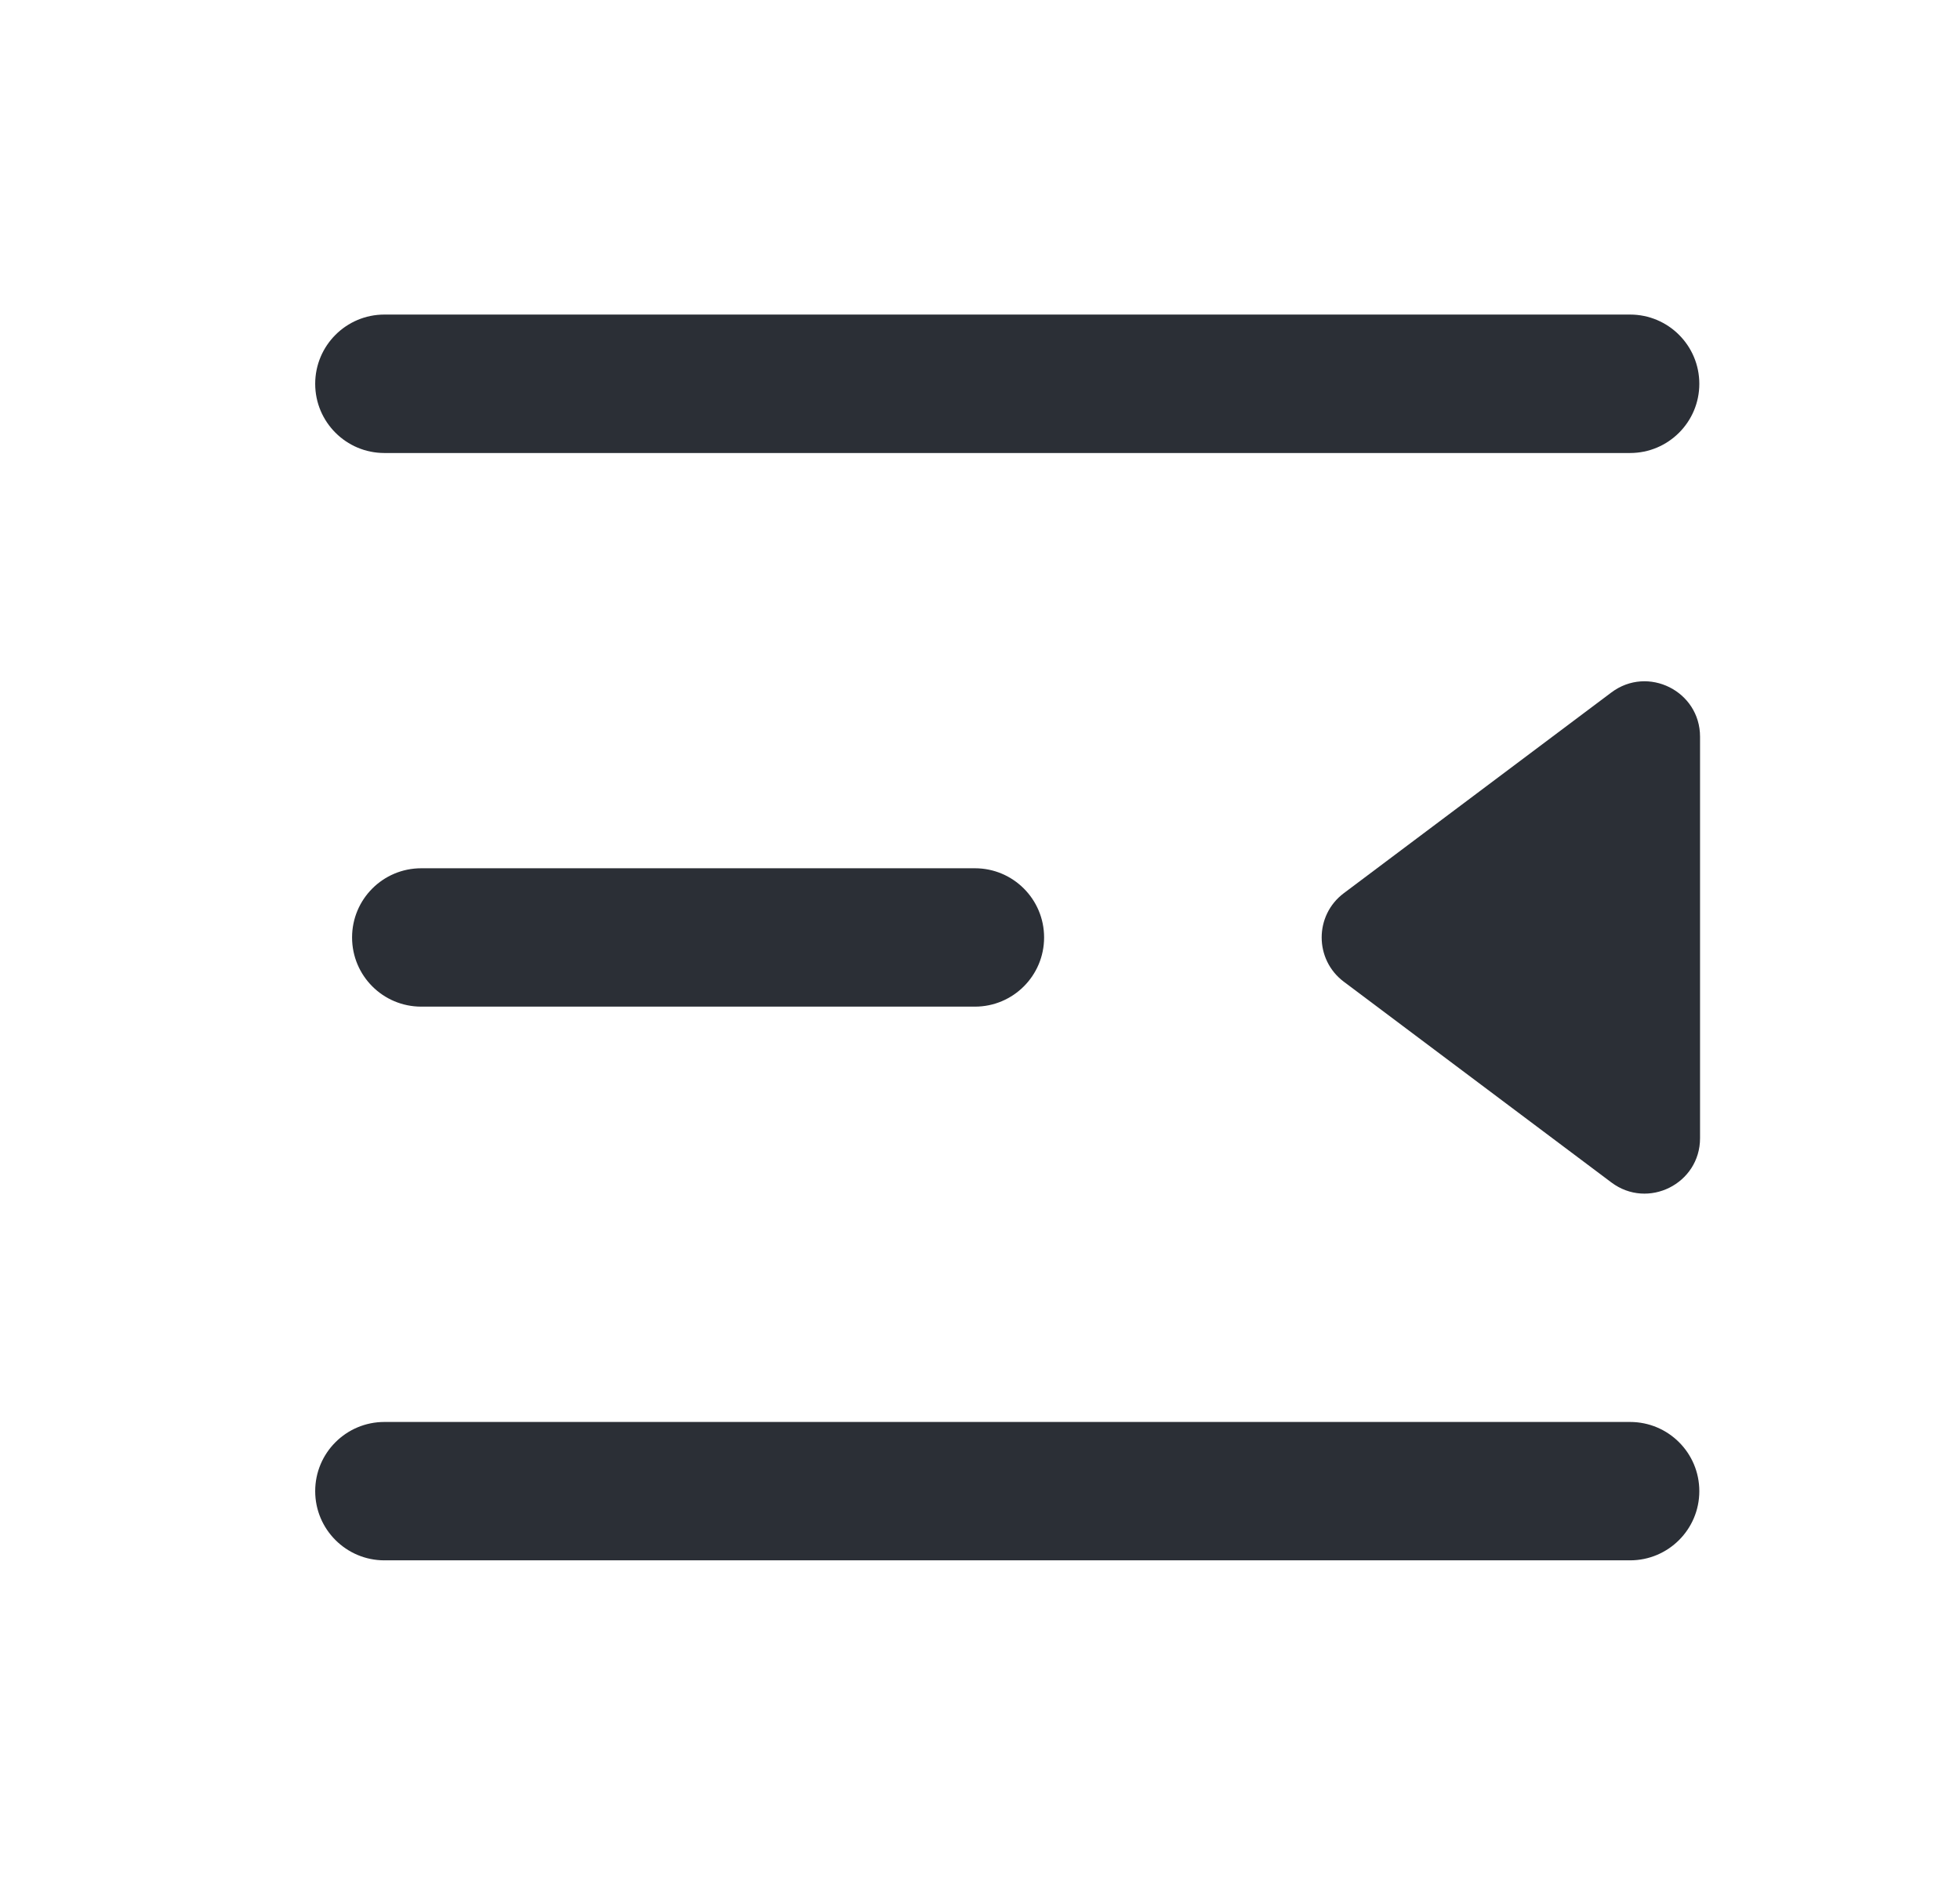
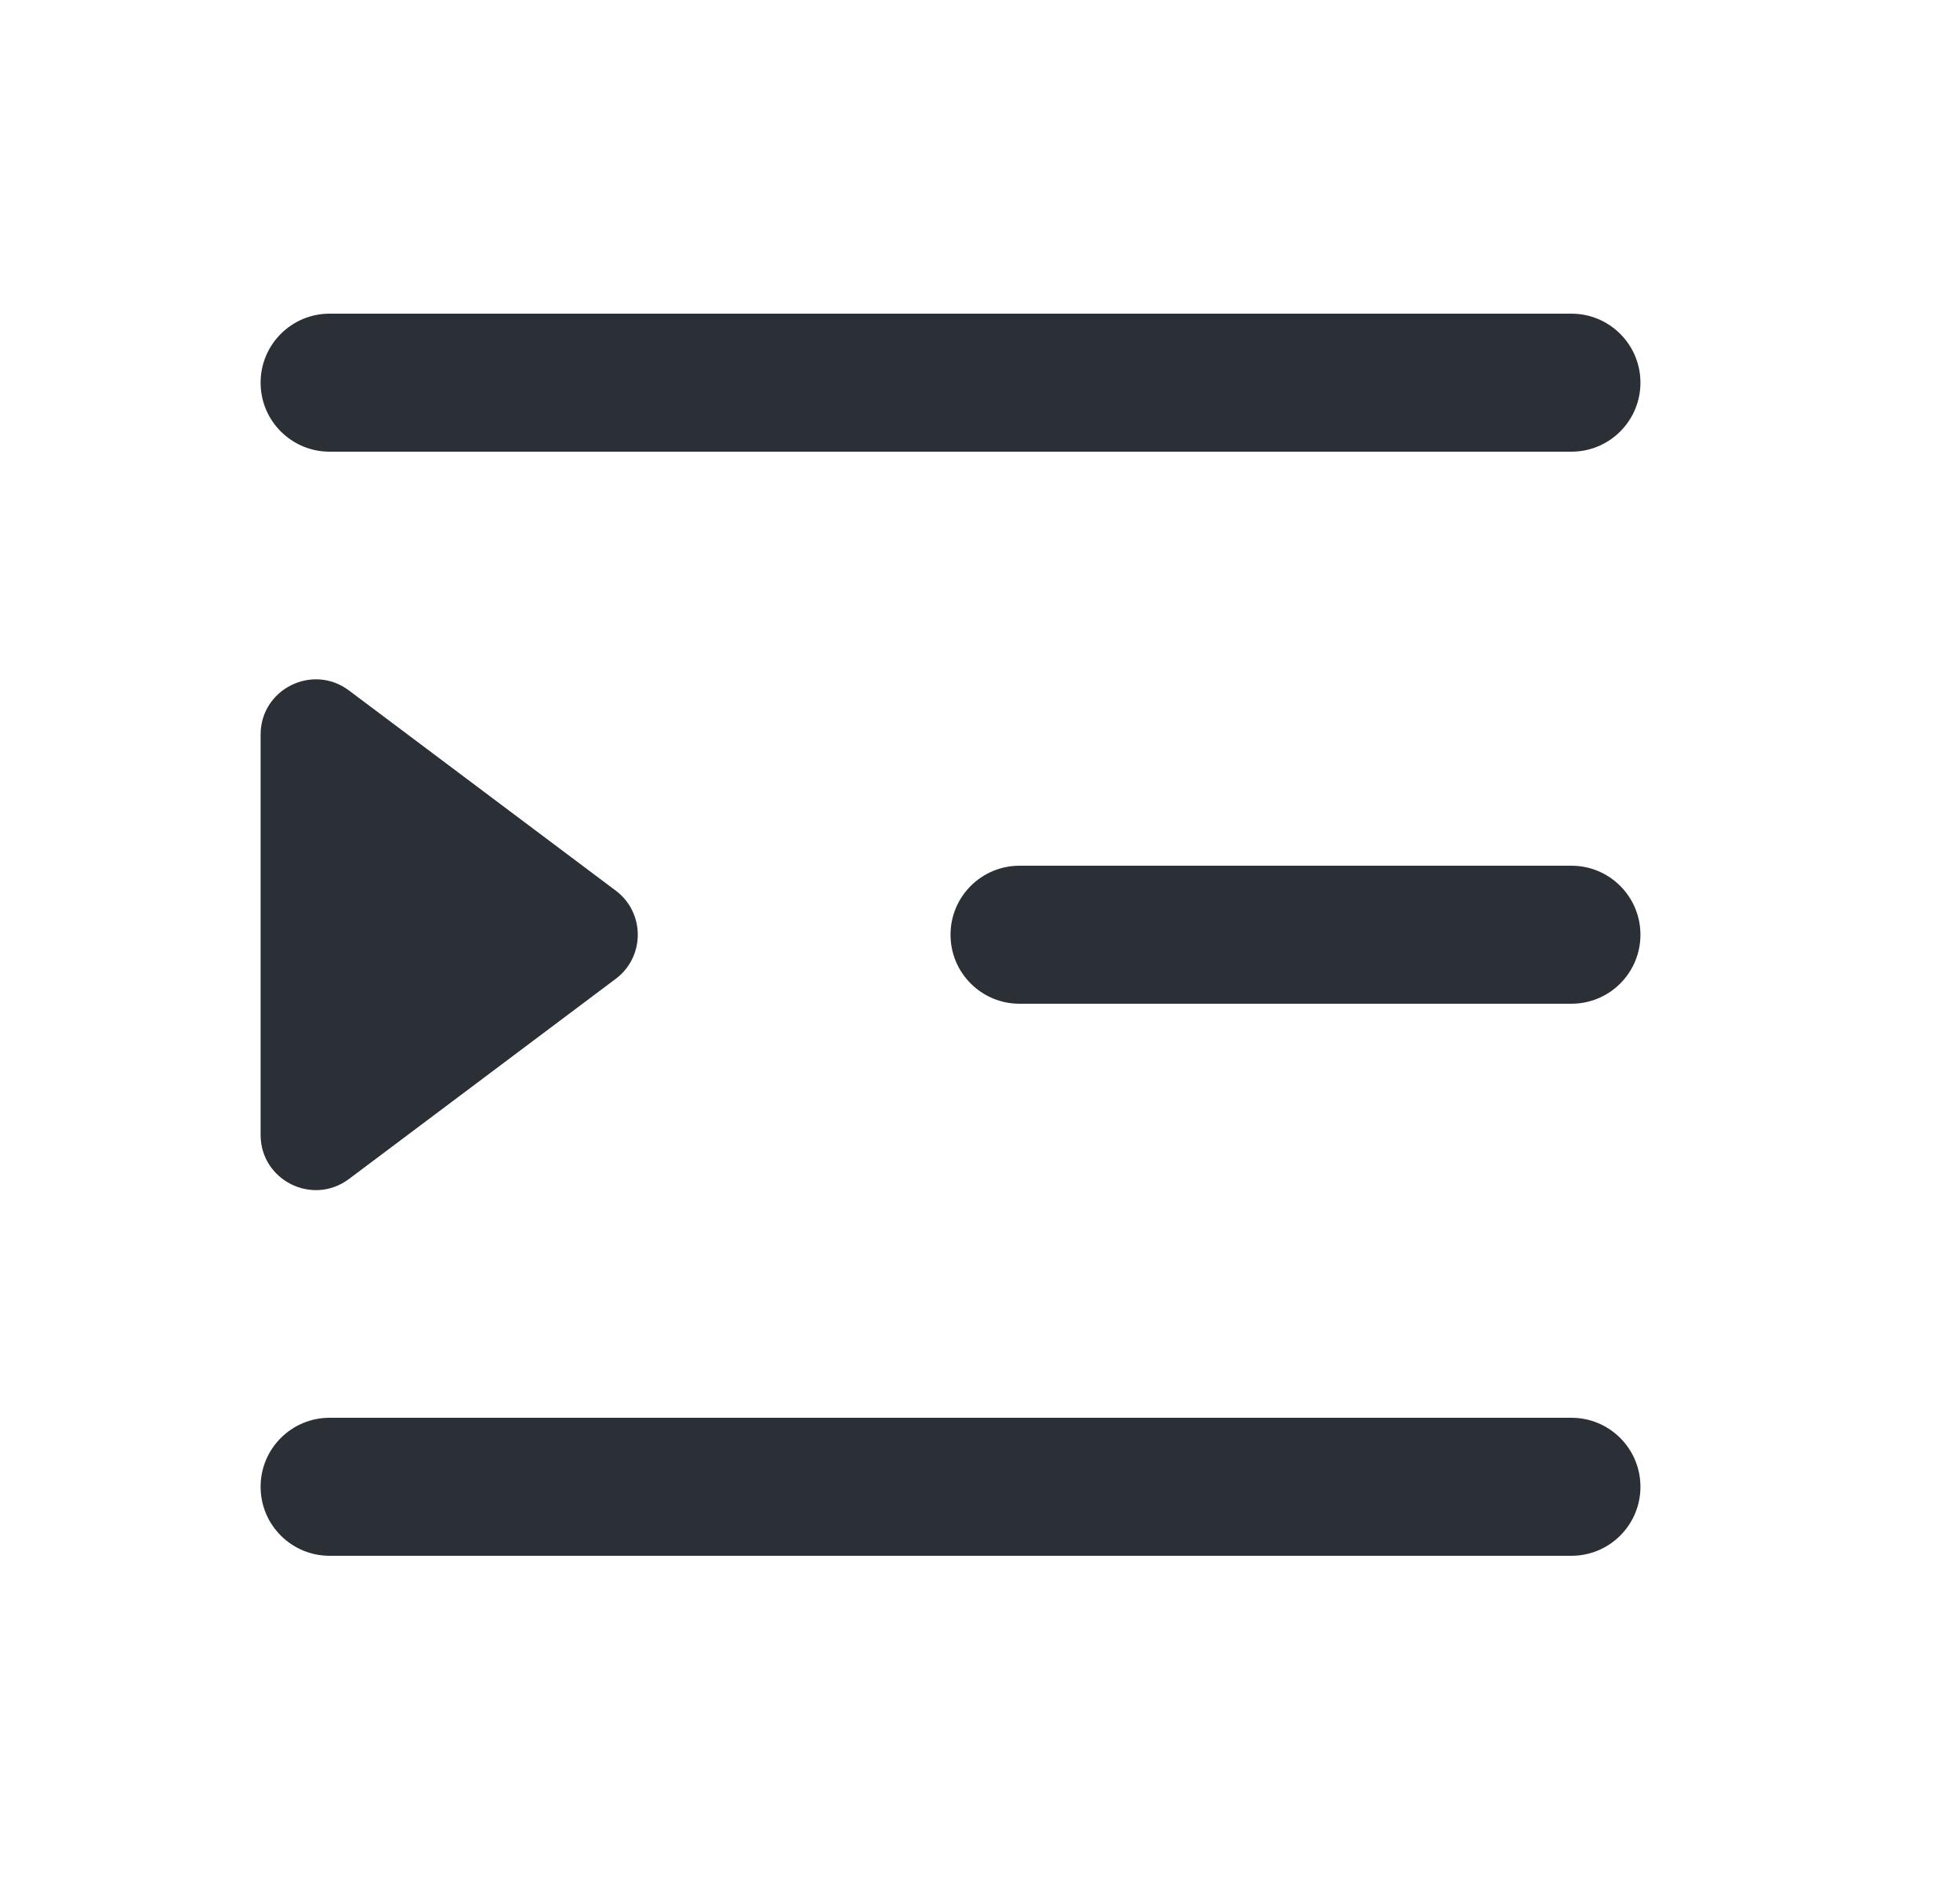
- <svg xmlns="http://www.w3.org/2000/svg" width="27" height="26" viewBox="0 0 27 26" fill="none">
-   <path d="M5.295 4.333C4.769 4.333 4.342 4.76 4.342 5.287C4.342 5.813 4.769 6.24 5.295 6.24H22.455C22.982 6.24 23.409 5.813 23.409 5.287C23.409 4.76 22.982 4.333 22.455 4.333H5.295Z" fill="#2B2F36" />
-   <path d="M5.295 19.587C4.769 19.587 4.342 20.013 4.342 20.54C4.342 21.066 4.769 21.493 5.295 21.493H22.455C22.982 21.493 23.409 21.066 23.409 20.54C23.409 20.013 22.982 19.587 22.455 19.587H5.295Z" fill="#2B2F36" />
-   <path d="M4.85 12.913C4.85 12.386 5.276 11.96 5.803 11.96H13.43C13.956 11.96 14.383 12.386 14.383 12.913C14.383 13.44 13.956 13.866 13.43 13.866H5.803C5.276 13.866 4.85 13.44 4.85 12.913Z" fill="#2B2F36" />
-   <path d="M18.512 12.303C18.105 12.608 18.105 13.218 18.512 13.523L22.198 16.288C22.701 16.665 23.419 16.306 23.419 15.678V10.148C23.419 9.52 22.701 9.161 22.198 9.538L18.512 12.303Z" fill="#2B2F36" />
+ <svg xmlns="http://www.w3.org/2000/svg" width="25" height="24" viewBox="0 0 25 24" fill="none">
+   <path d="M4.204 4C3.718 4 3.324 4.394 3.324 4.88C3.324 5.366 3.718 5.76 4.204 5.76H20.044C20.53 5.76 20.924 5.366 20.924 4.88C20.924 4.394 20.53 4 20.044 4H4.204Z" fill="#2B2F36" />
+   <path d="M4.204 18.08C3.718 18.08 3.324 18.474 3.324 18.96C3.324 19.446 3.718 19.84 4.204 19.84H20.044C20.53 19.84 20.924 19.446 20.924 18.96C20.924 18.474 20.53 18.08 20.044 18.08H4.204Z" fill="#2B2F36" />
+   <path d="M12.124 11.92C12.124 11.434 12.518 11.04 13.004 11.04H20.044C20.53 11.04 20.924 11.434 20.924 11.92C20.924 12.406 20.53 12.8 20.044 12.8H13.004C12.518 12.8 12.124 12.406 12.124 11.92Z" fill="#2B2F36" />
+   <path d="M7.853 12.483C8.229 12.202 8.229 11.638 7.853 11.357L4.451 8.805C3.986 8.457 3.324 8.788 3.324 9.368V14.472C3.324 15.052 3.986 15.383 4.451 15.035L7.853 12.483Z" fill="#2B2F36" />
</svg>
